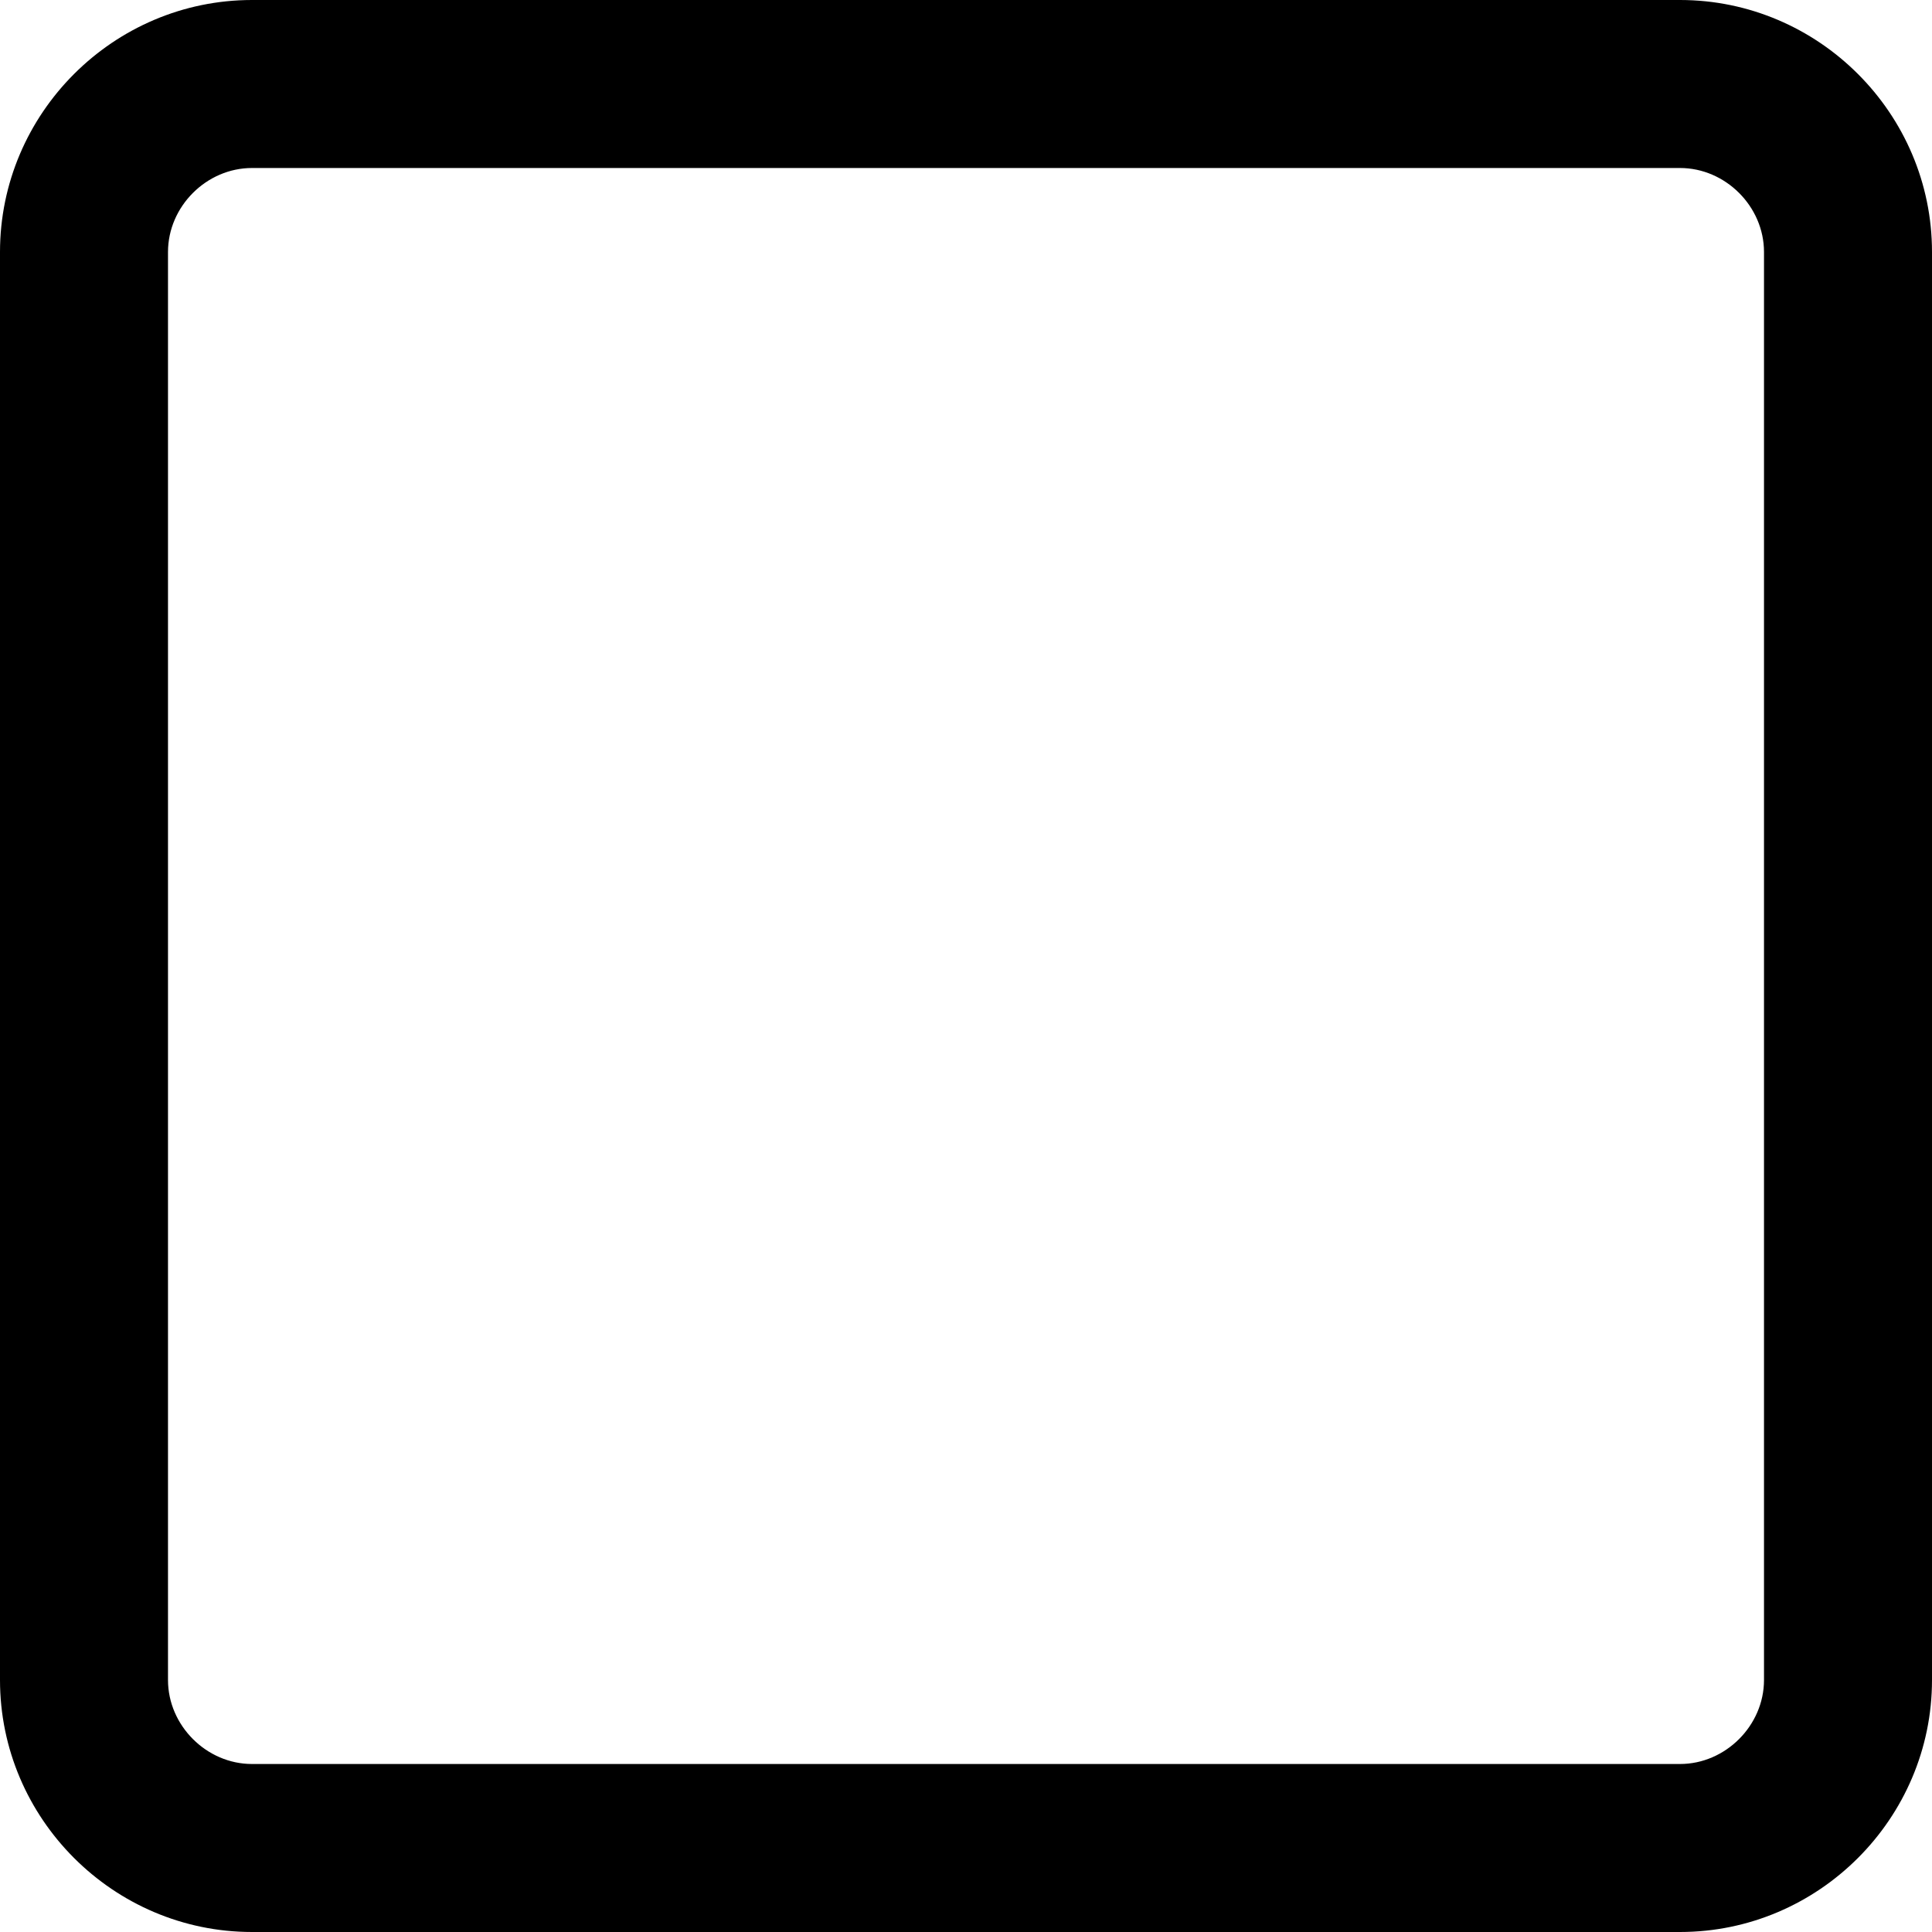
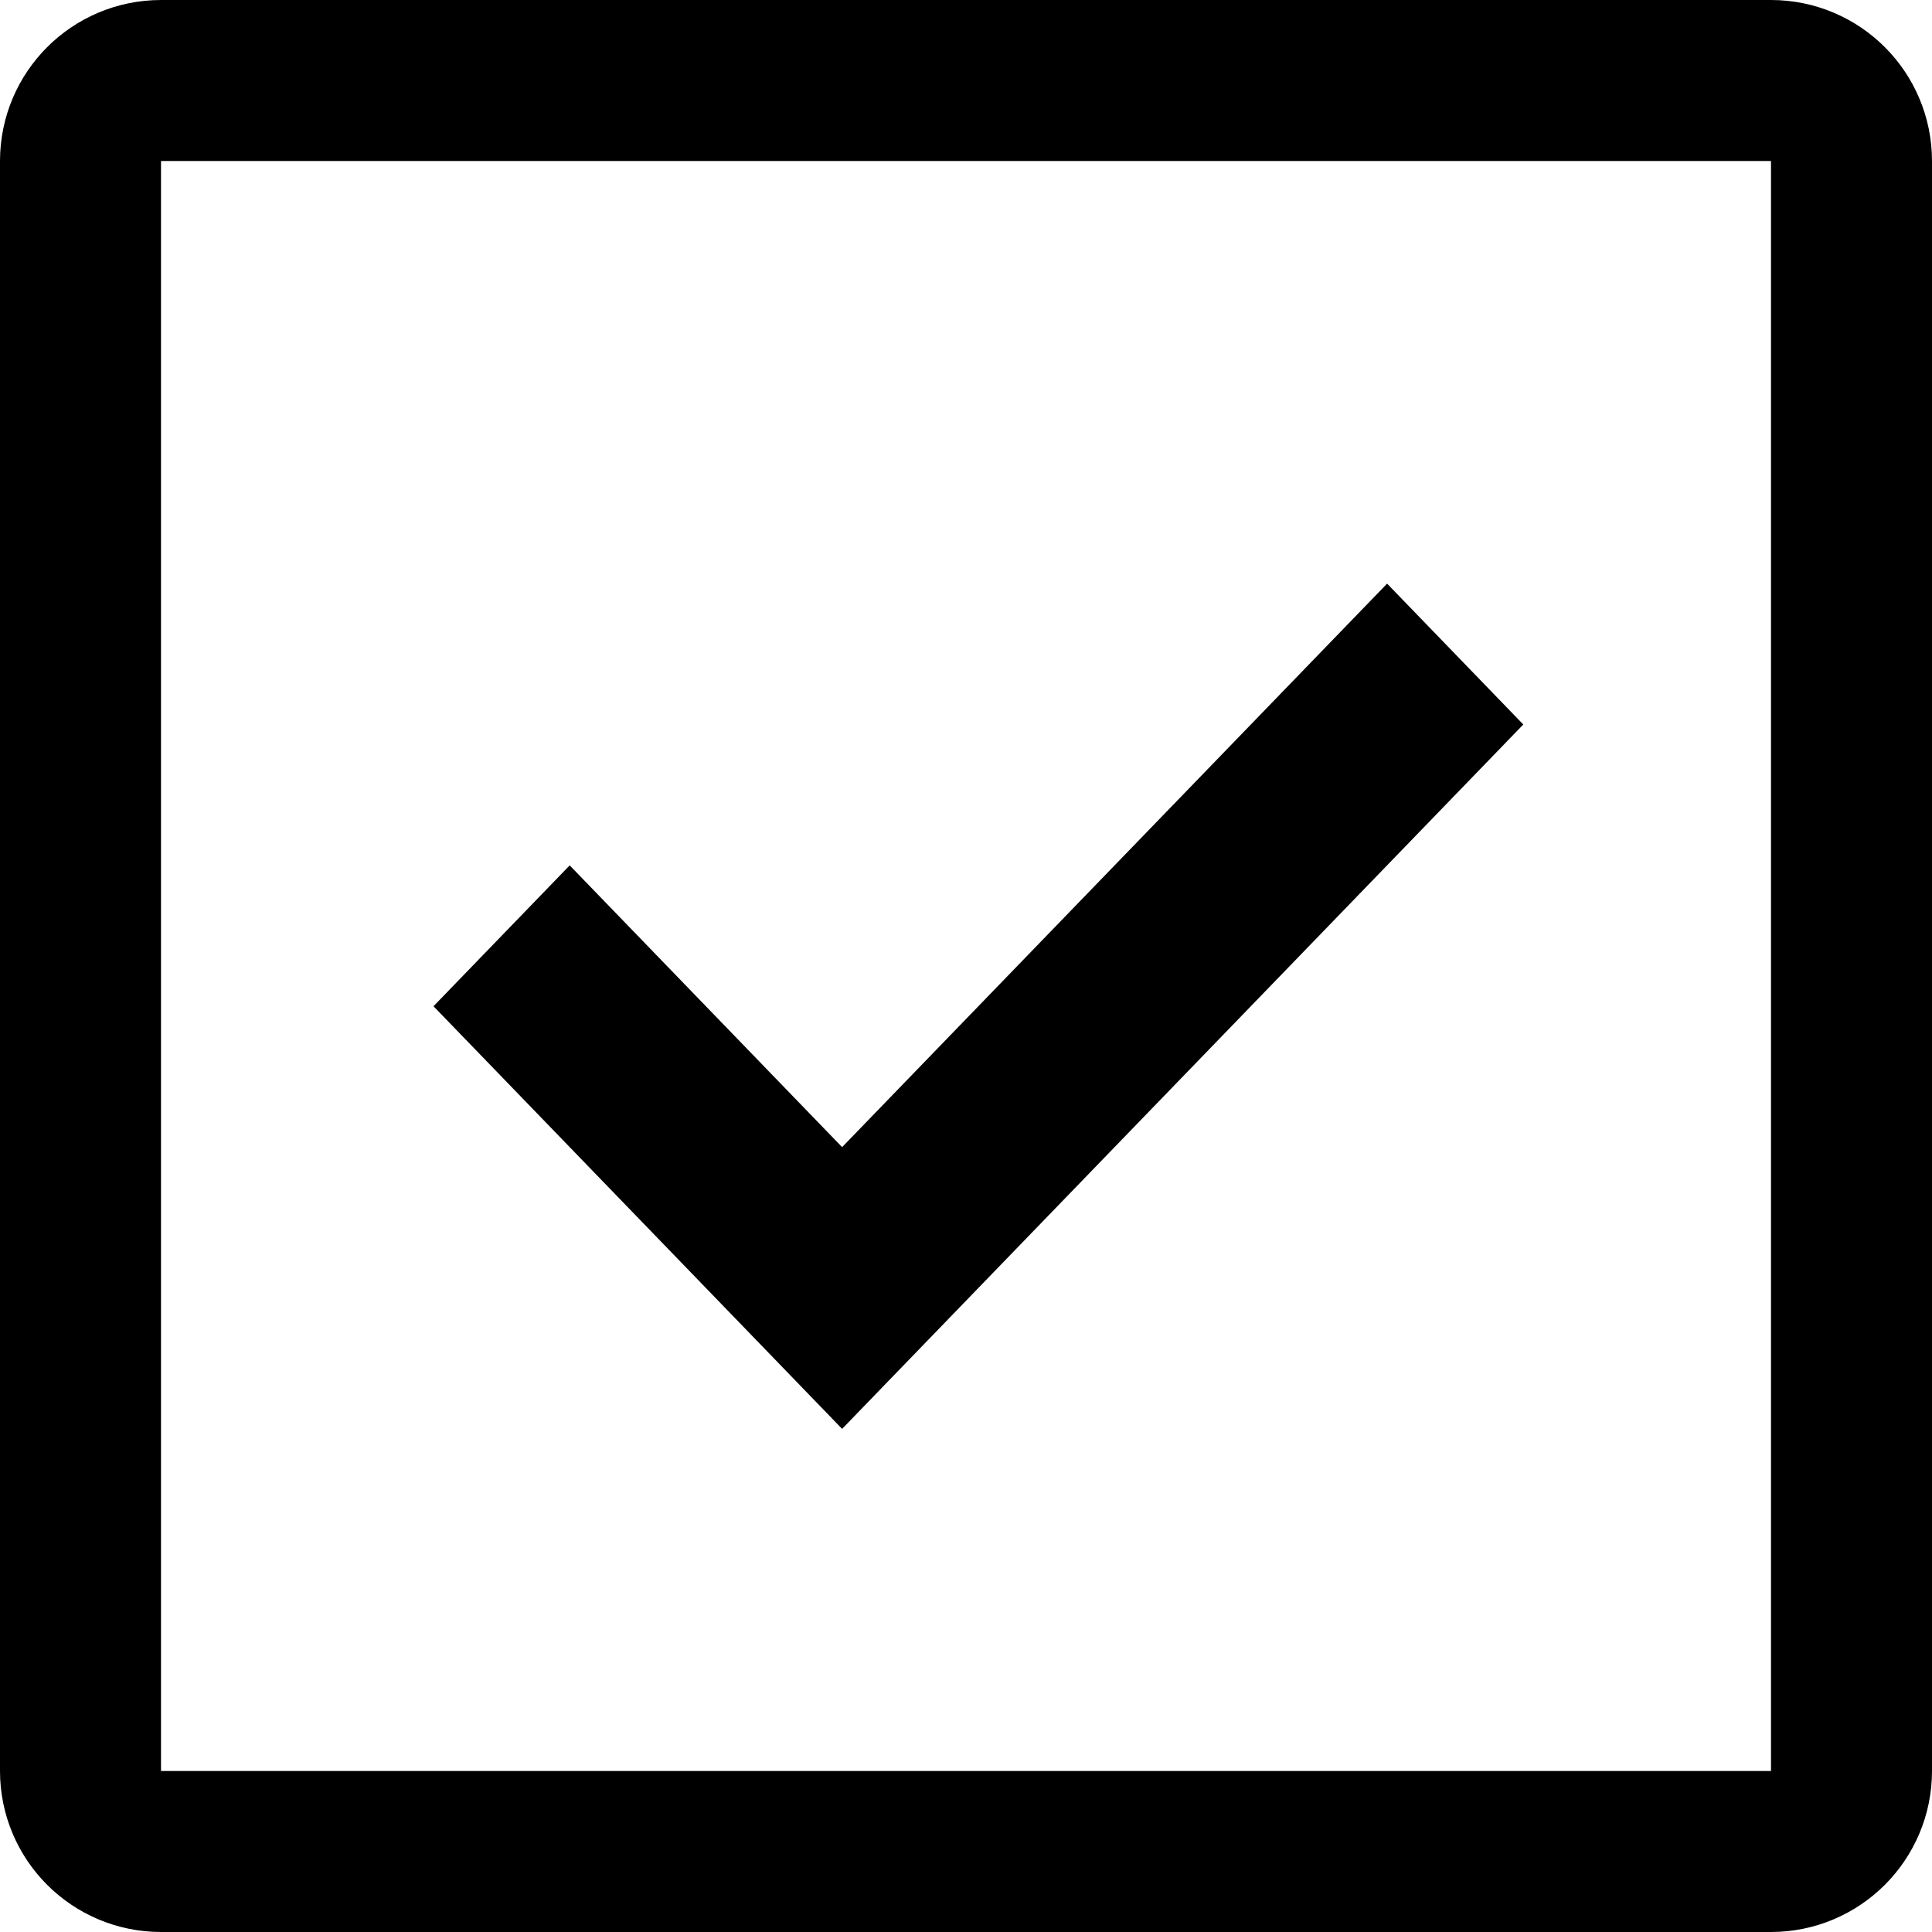
- <svg xmlns="http://www.w3.org/2000/svg" width="23" height="23" viewBox="0 0 23 23">
-   <path d="M20 2c.542 0 1 .458 1 1v17c0 .542-.458 1-1 1H3c-.542 0-1-.458-1-1V3c0-.542.458-1 1-1h17m0-2H3C1.35 0 0 1.35 0 3v17c0 1.65 1.35 3 3 3h17c1.65 0 3-1.35 3-3V3c0-1.65-1.35-3-3-3z" />
+ <svg xmlns="http://www.w3.org/2000/svg" width="24" height="24" viewBox="0 0 24 24" fill="none">
+   <rect x="1" y="1" width="22" height="22" rx="1" stroke="black" stroke-width="2" />
+   <path fill-rule="evenodd" clip-rule="evenodd" d="M7.077 10.75L5.385 12.5L10.461 17.75L18.923 9L17.231 7.25L10.461 14.25L7.077 10.75Z" fill="black" />
</svg>
